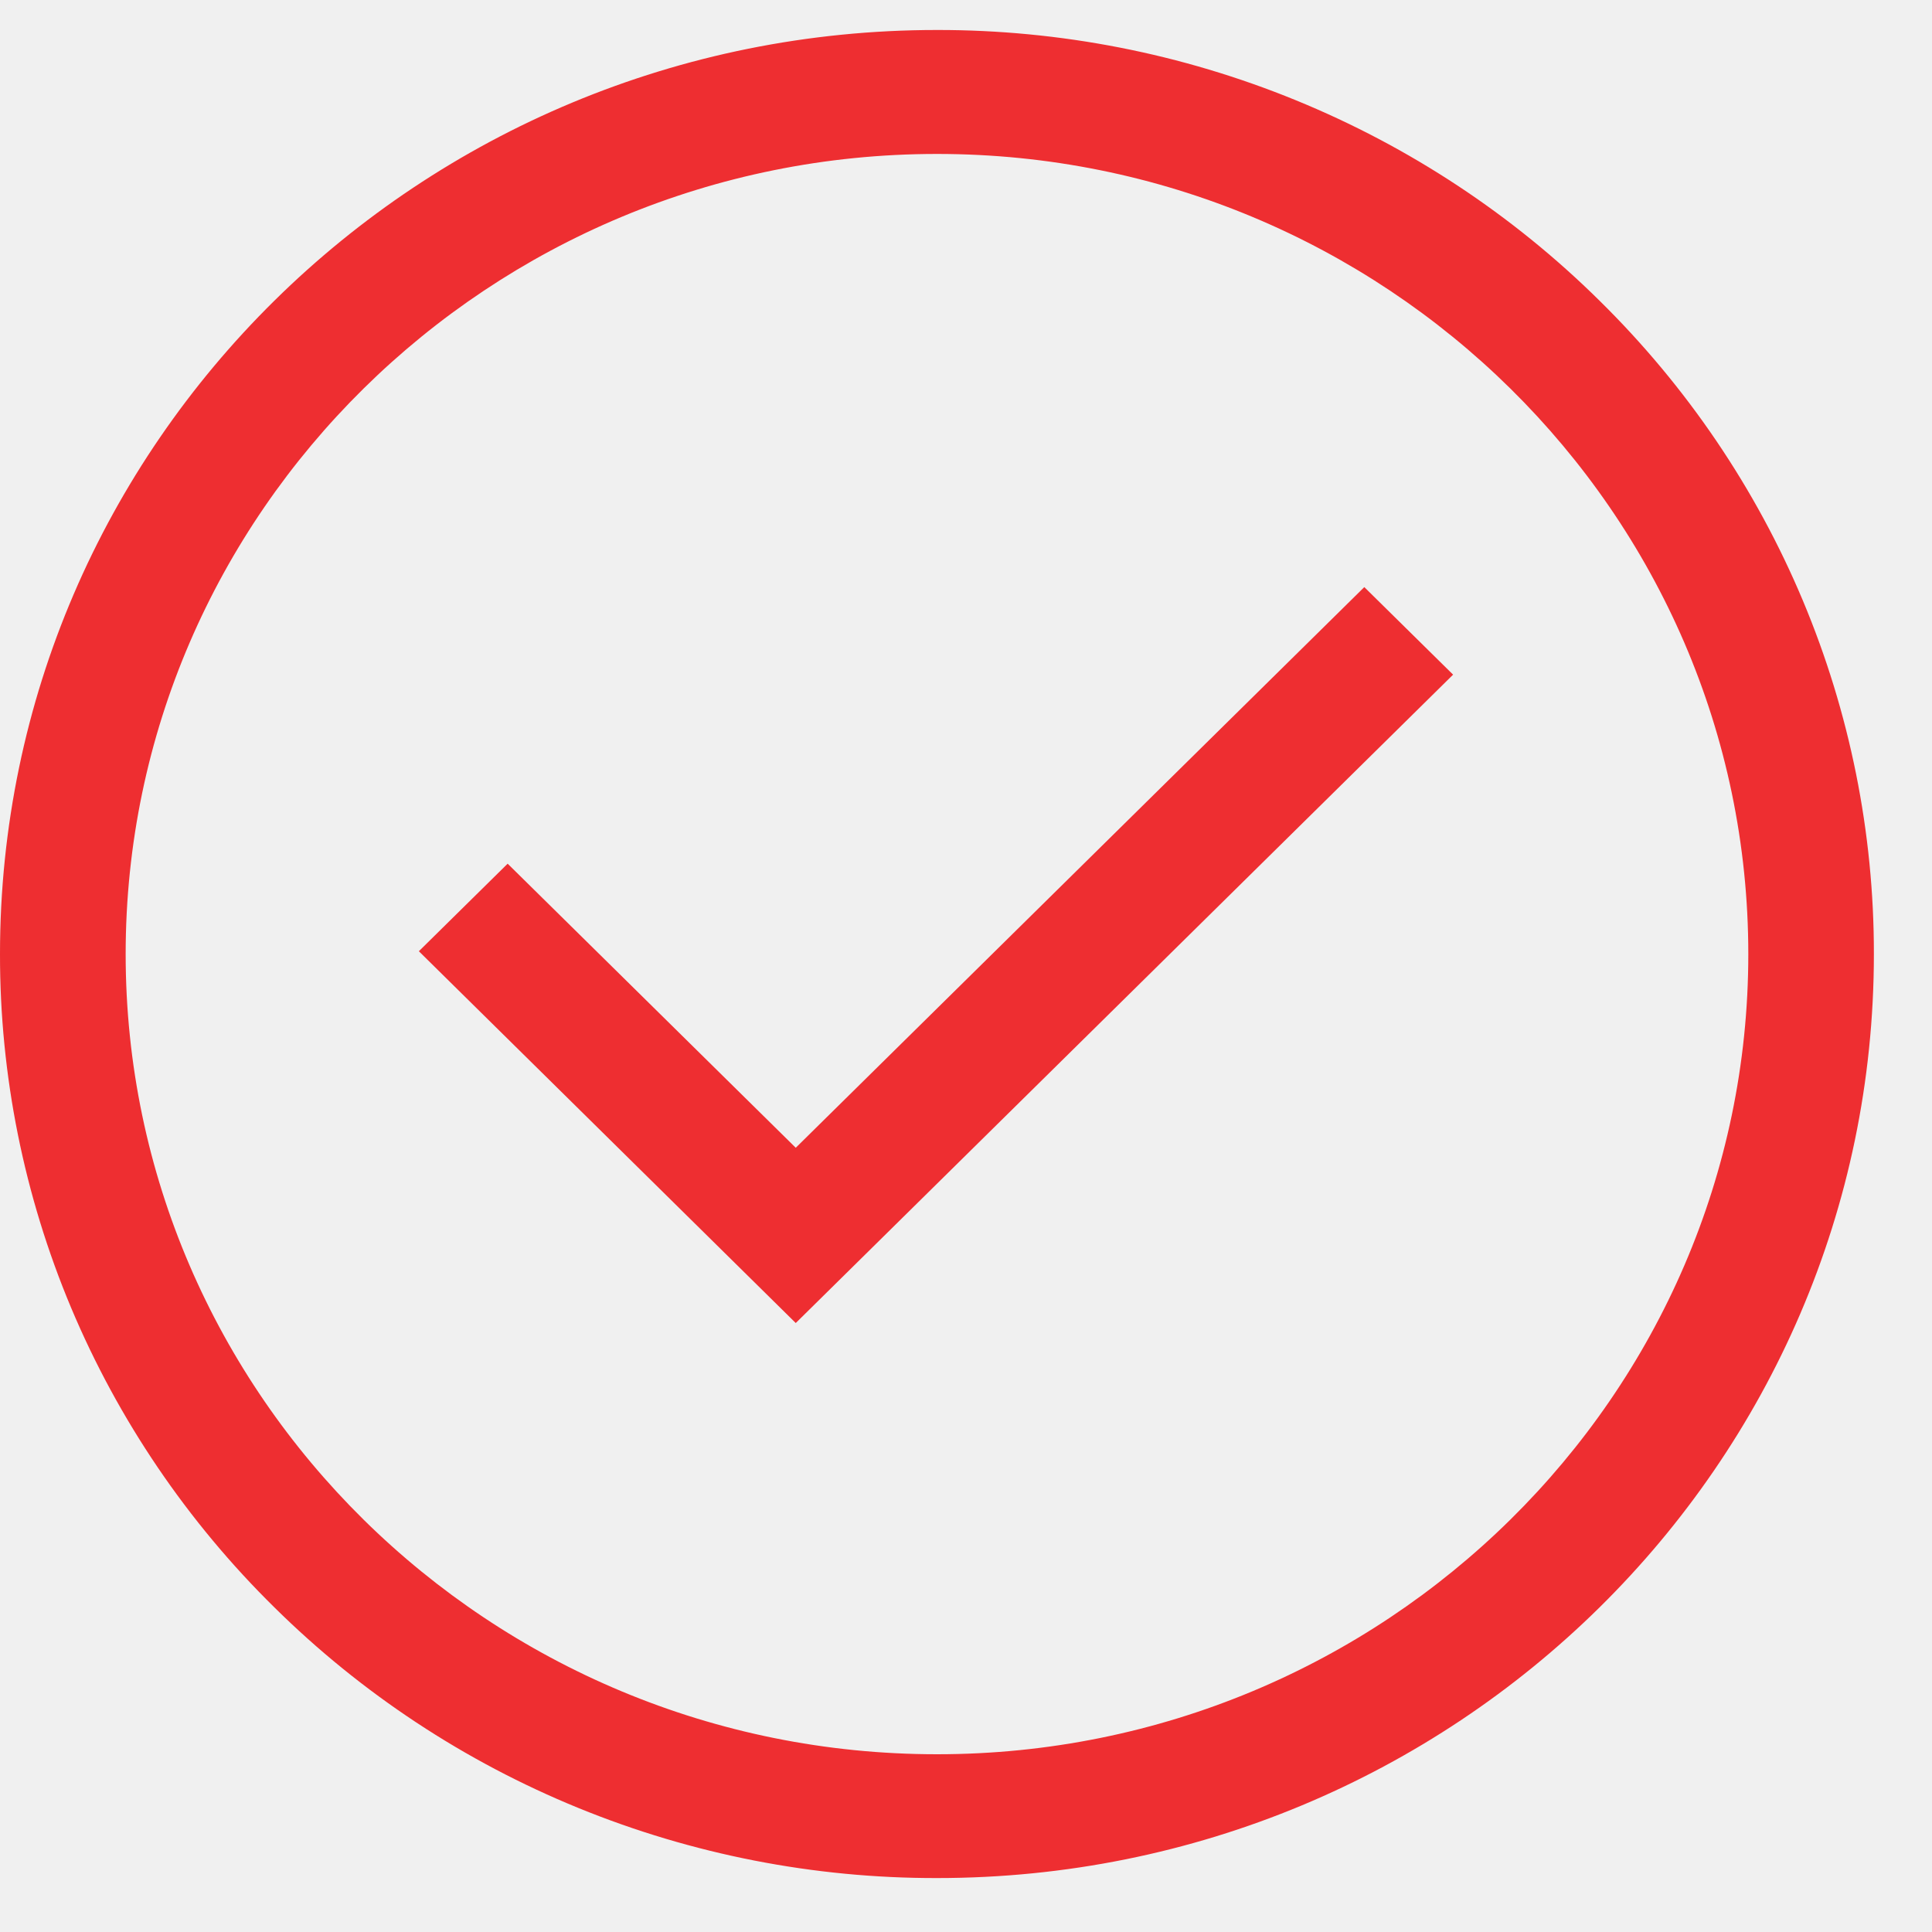
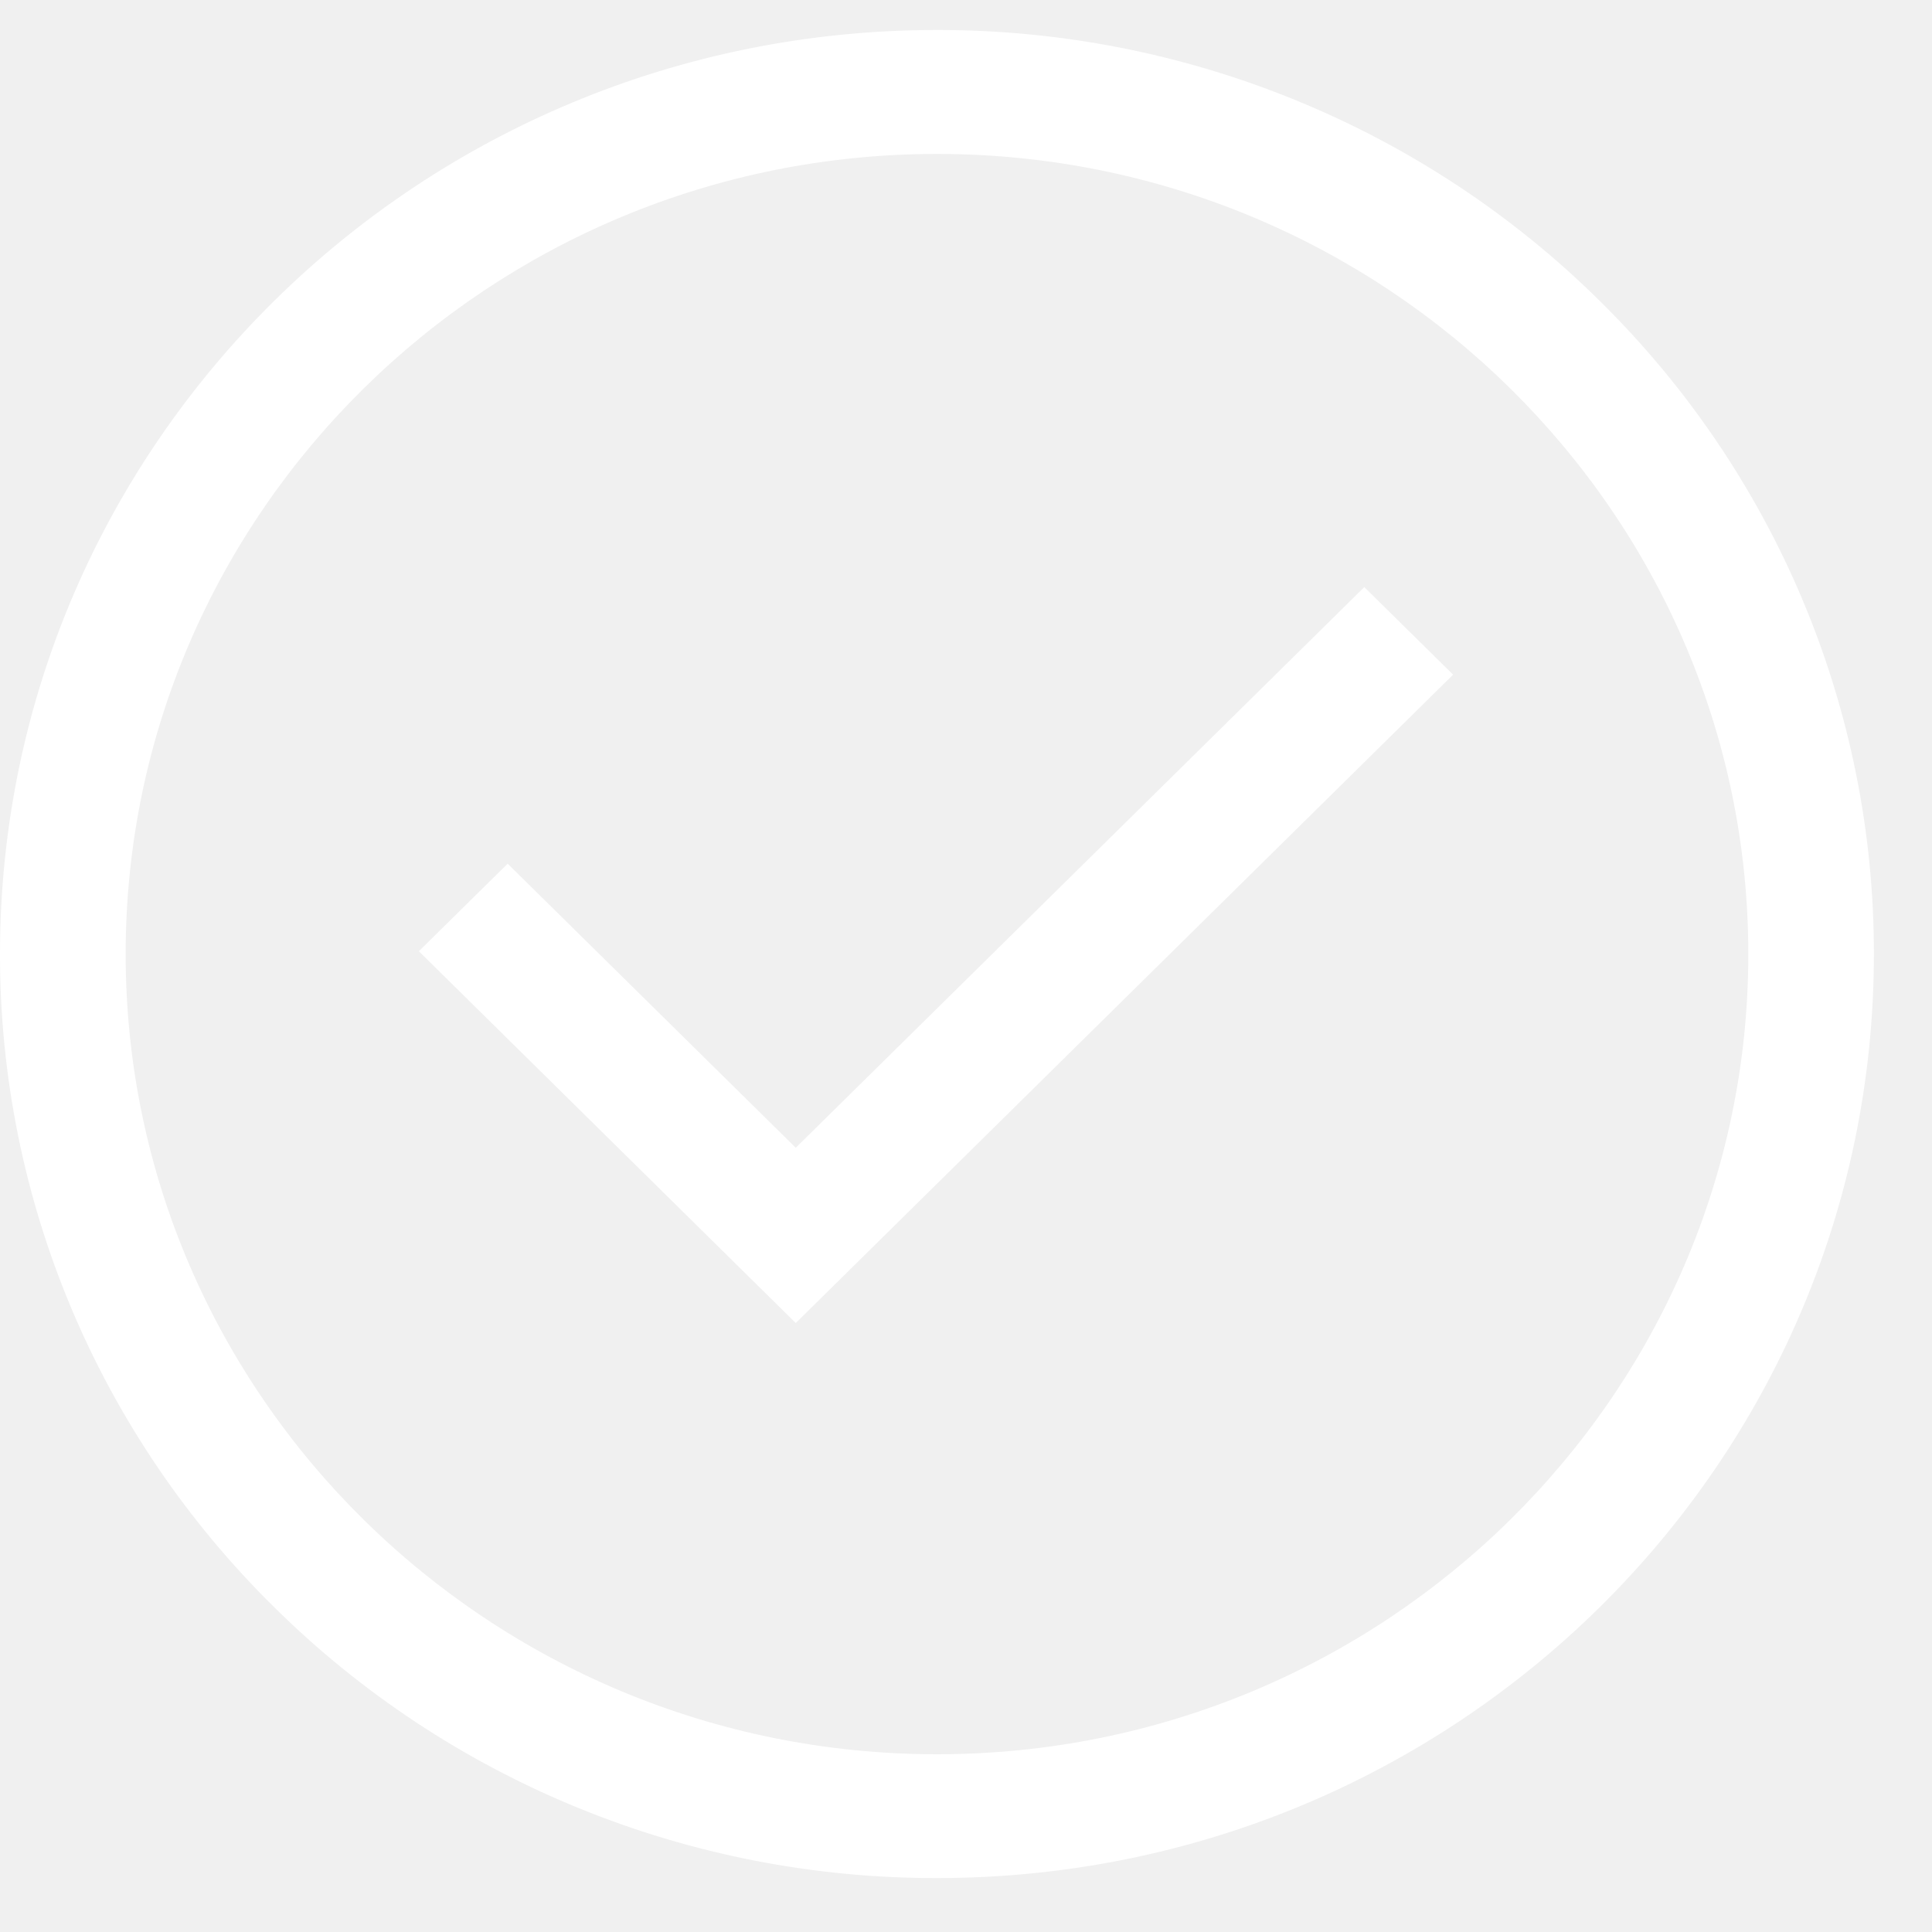
<svg xmlns="http://www.w3.org/2000/svg" width="25" height="25" viewBox="0 0 25 25" fill="none">
-   <path d="M20.697 3.89C19.572 2.778 18.236 1.897 16.765 1.296C15.293 0.694 13.716 0.386 12.124 0.388C5.428 0.388 8.68951e-06 5.742 8.68951e-06 12.345C-0.002 13.915 0.311 15.471 0.92 16.922C1.53 18.373 2.424 19.691 3.551 20.8C4.676 21.912 6.012 22.794 7.484 23.395C8.955 23.996 10.532 24.305 12.125 24.302C18.821 24.302 24.248 18.949 24.248 12.346C24.25 10.775 23.937 9.22 23.328 7.769C22.719 6.318 21.825 5 20.697 3.89ZM12.125 22.7C6.335 22.7 1.626 18.054 1.626 12.346C1.626 6.637 6.336 1.992 12.125 1.992C17.913 1.992 22.623 6.637 22.623 12.346C22.623 18.054 17.913 22.7 12.125 22.7Z" fill="#ee2e31" />
-   <path d="M10.297 14.852L6.569 11.176L5.42 12.309L10.297 17.12L18.803 8.73L17.654 7.597L10.297 14.852Z" fill="#ee2e31 " />
+   <path d="M20.697 3.89C19.572 2.778 18.236 1.897 16.765 1.296C15.293 0.694 13.716 0.386 12.124 0.388C5.428 0.388 8.68951e-06 5.742 8.68951e-06 12.345C-0.002 13.915 0.311 15.471 0.92 16.922C1.53 18.373 2.424 19.691 3.551 20.8C4.676 21.912 6.012 22.794 7.484 23.395C8.955 23.996 10.532 24.305 12.125 24.302C18.821 24.302 24.248 18.949 24.248 12.346C24.25 10.775 23.937 9.22 23.328 7.769C22.719 6.318 21.825 5 20.697 3.89ZM12.125 22.7C6.335 22.7 1.626 18.054 1.626 12.346C1.626 6.637 6.336 1.992 12.125 1.992C17.913 1.992 22.623 6.637 22.623 12.346C22.623 18.054 17.913 22.7 12.125 22.7Z" fill="white" />
+   <path d="M10.297 14.852L6.569 11.176L5.42 12.309L10.297 17.12L18.803 8.73L17.654 7.597L10.297 14.852Z" fill="white" />
</svg>
